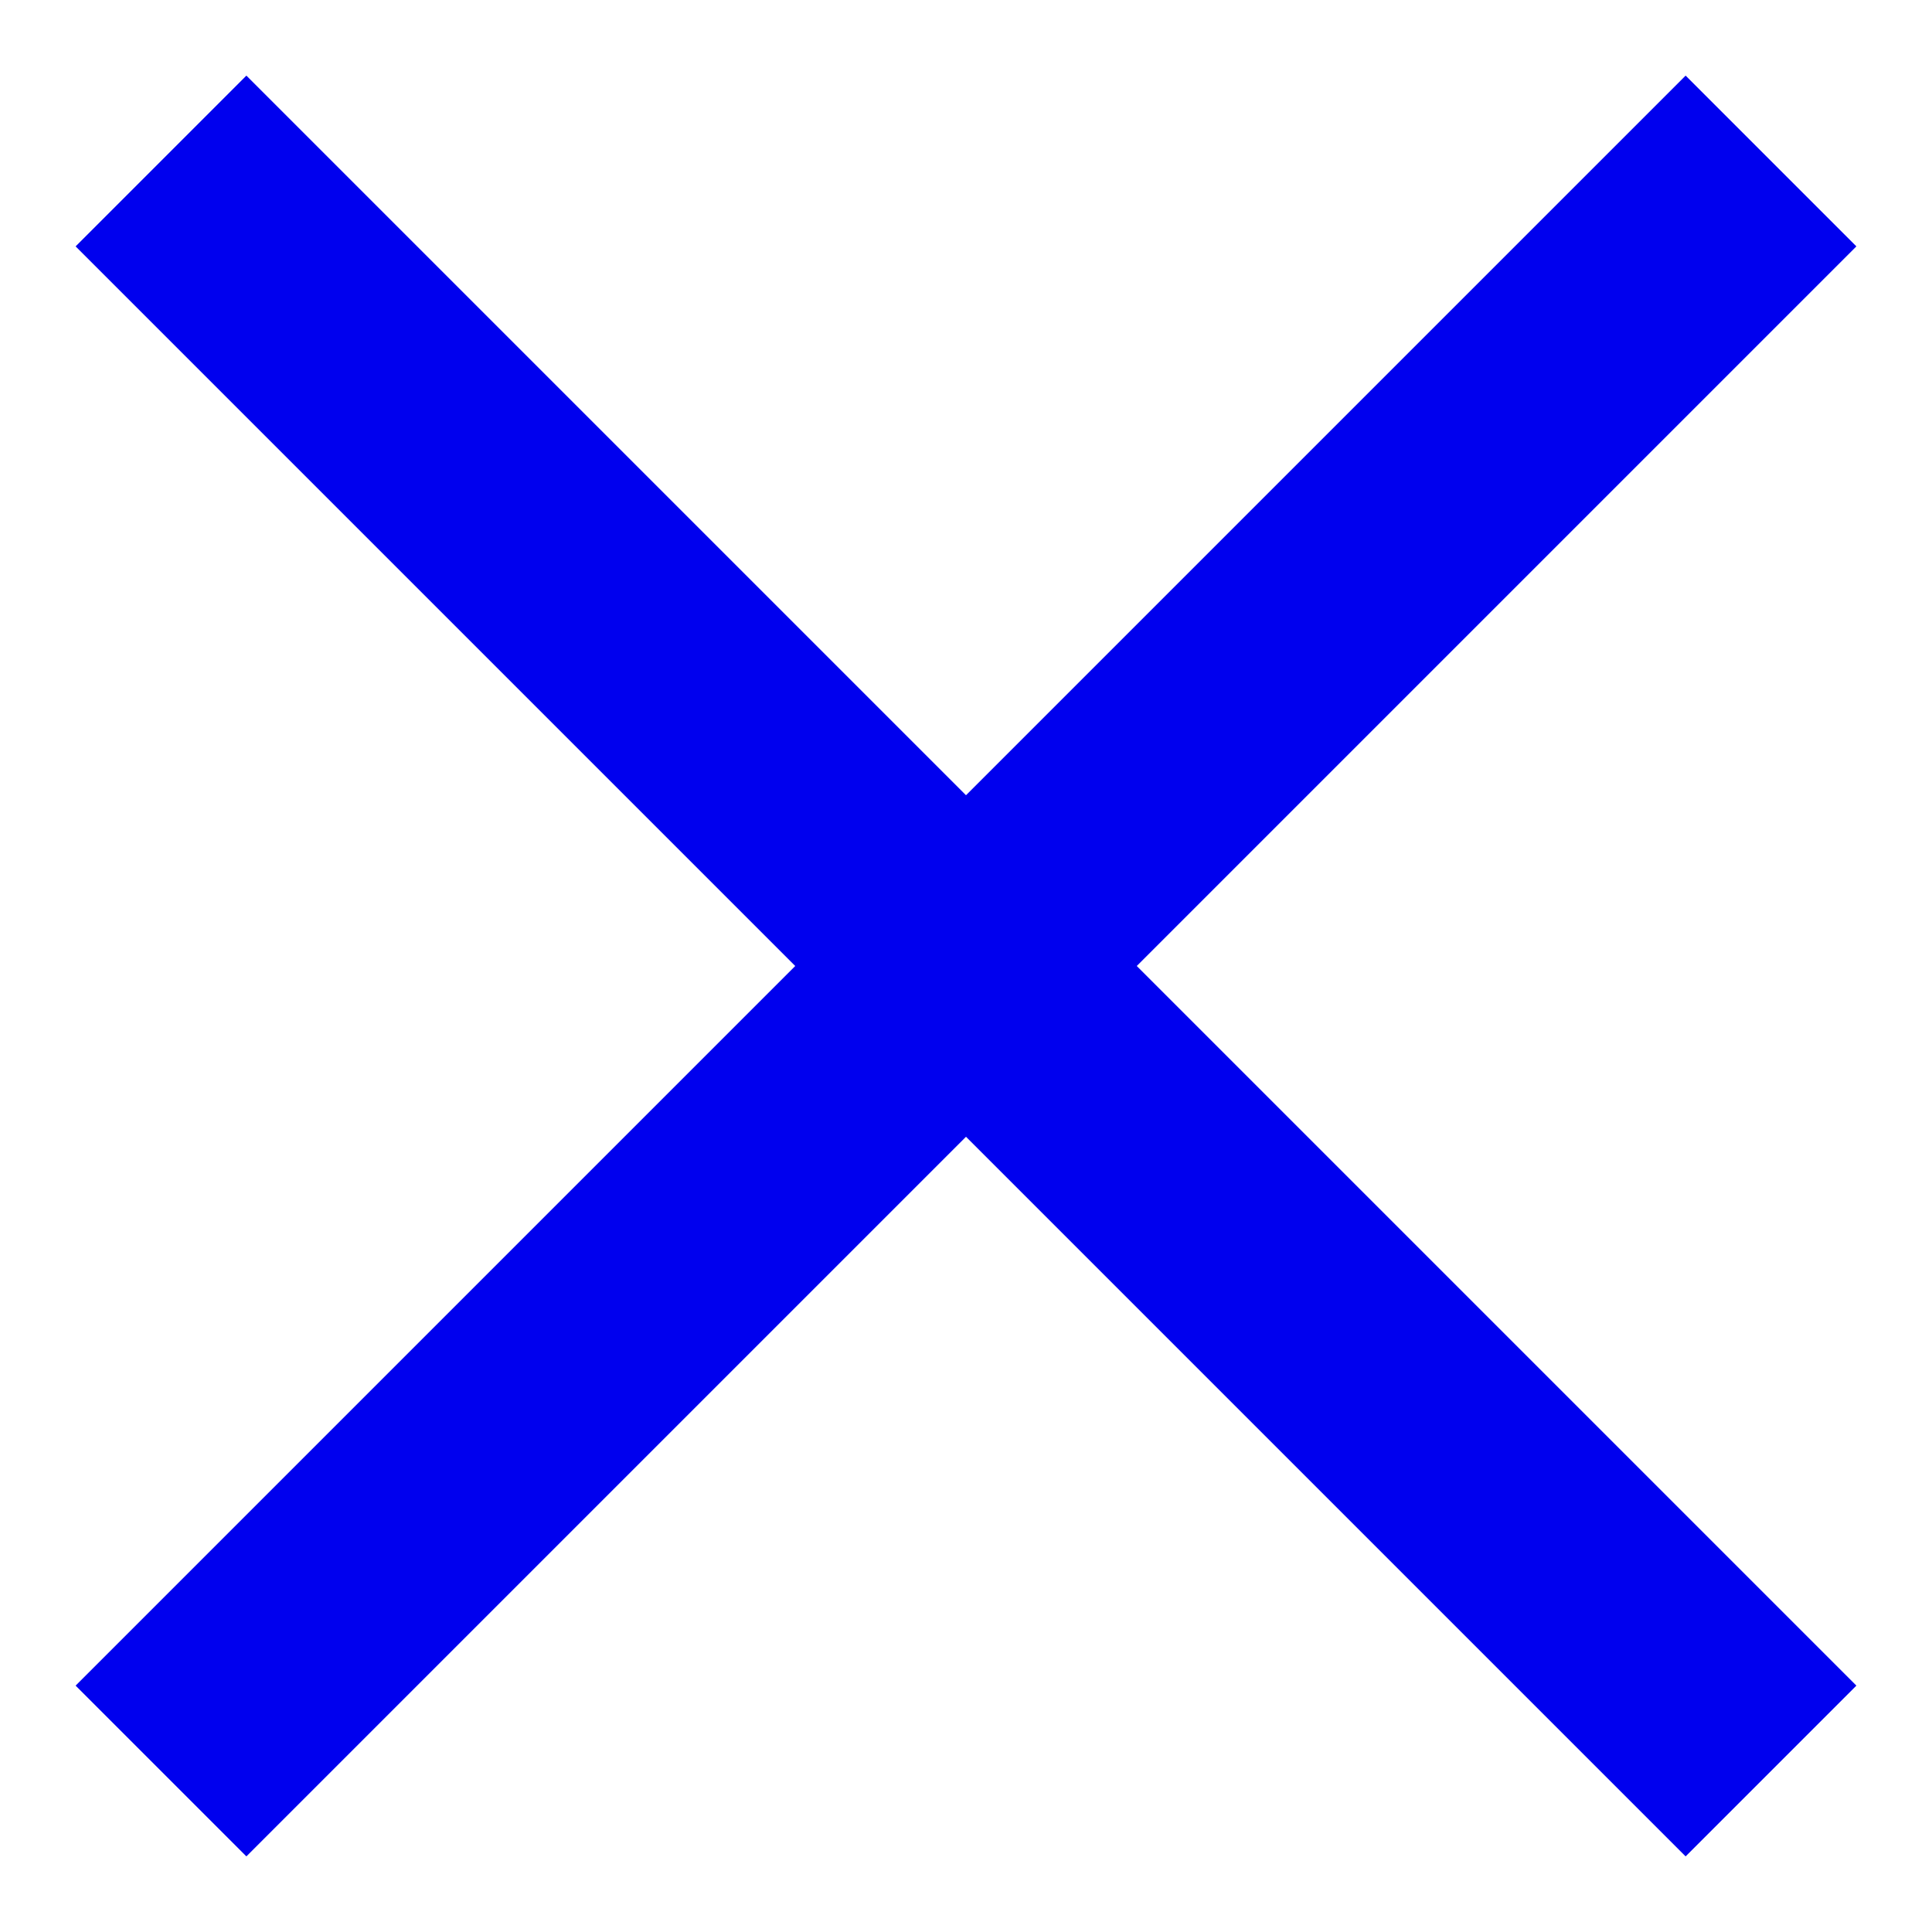
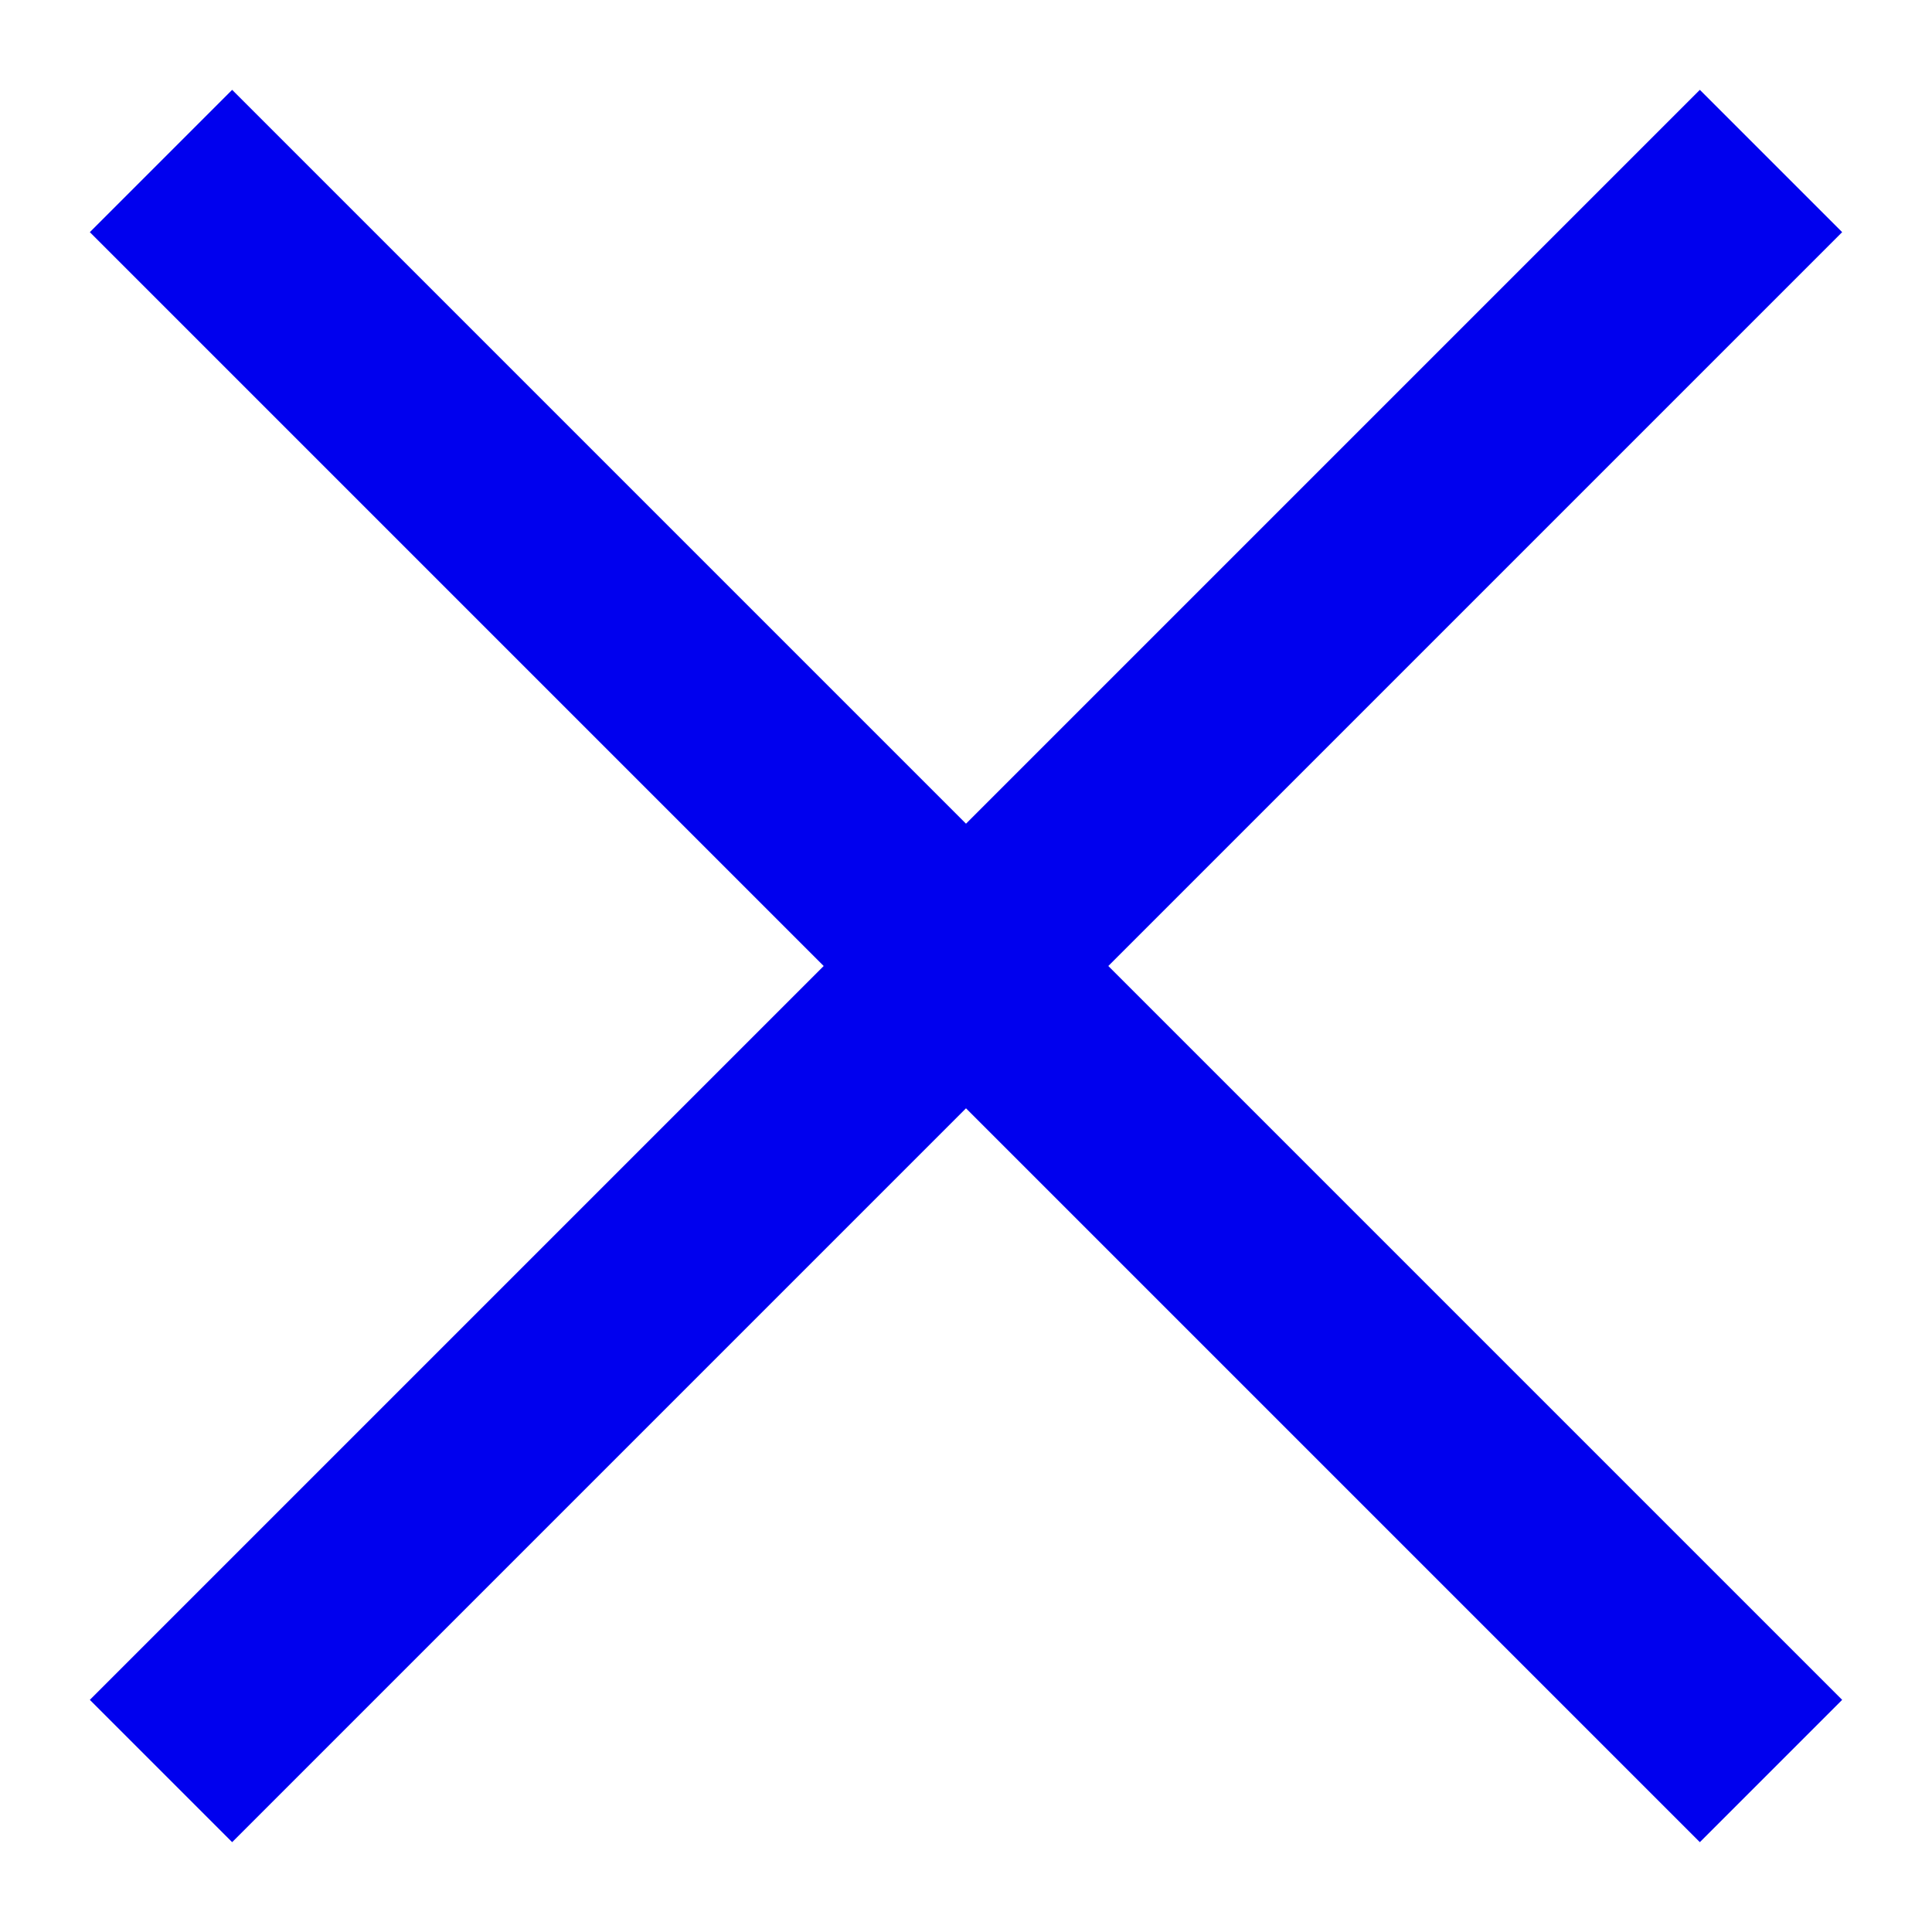
<svg xmlns="http://www.w3.org/2000/svg" width="24" height="24" viewBox="0 0 24 24" fill="none">
-   <path d="M0 0L20 20M20 0L0 20" transform="translate(2 2)" stroke="#0000EE" stroke-width="3" />
+   <path d="M0 0L20 20M20 0L0 20" transform="translate(2 2)" stroke="#0000EE" stroke-width="2.5" />
</svg>
